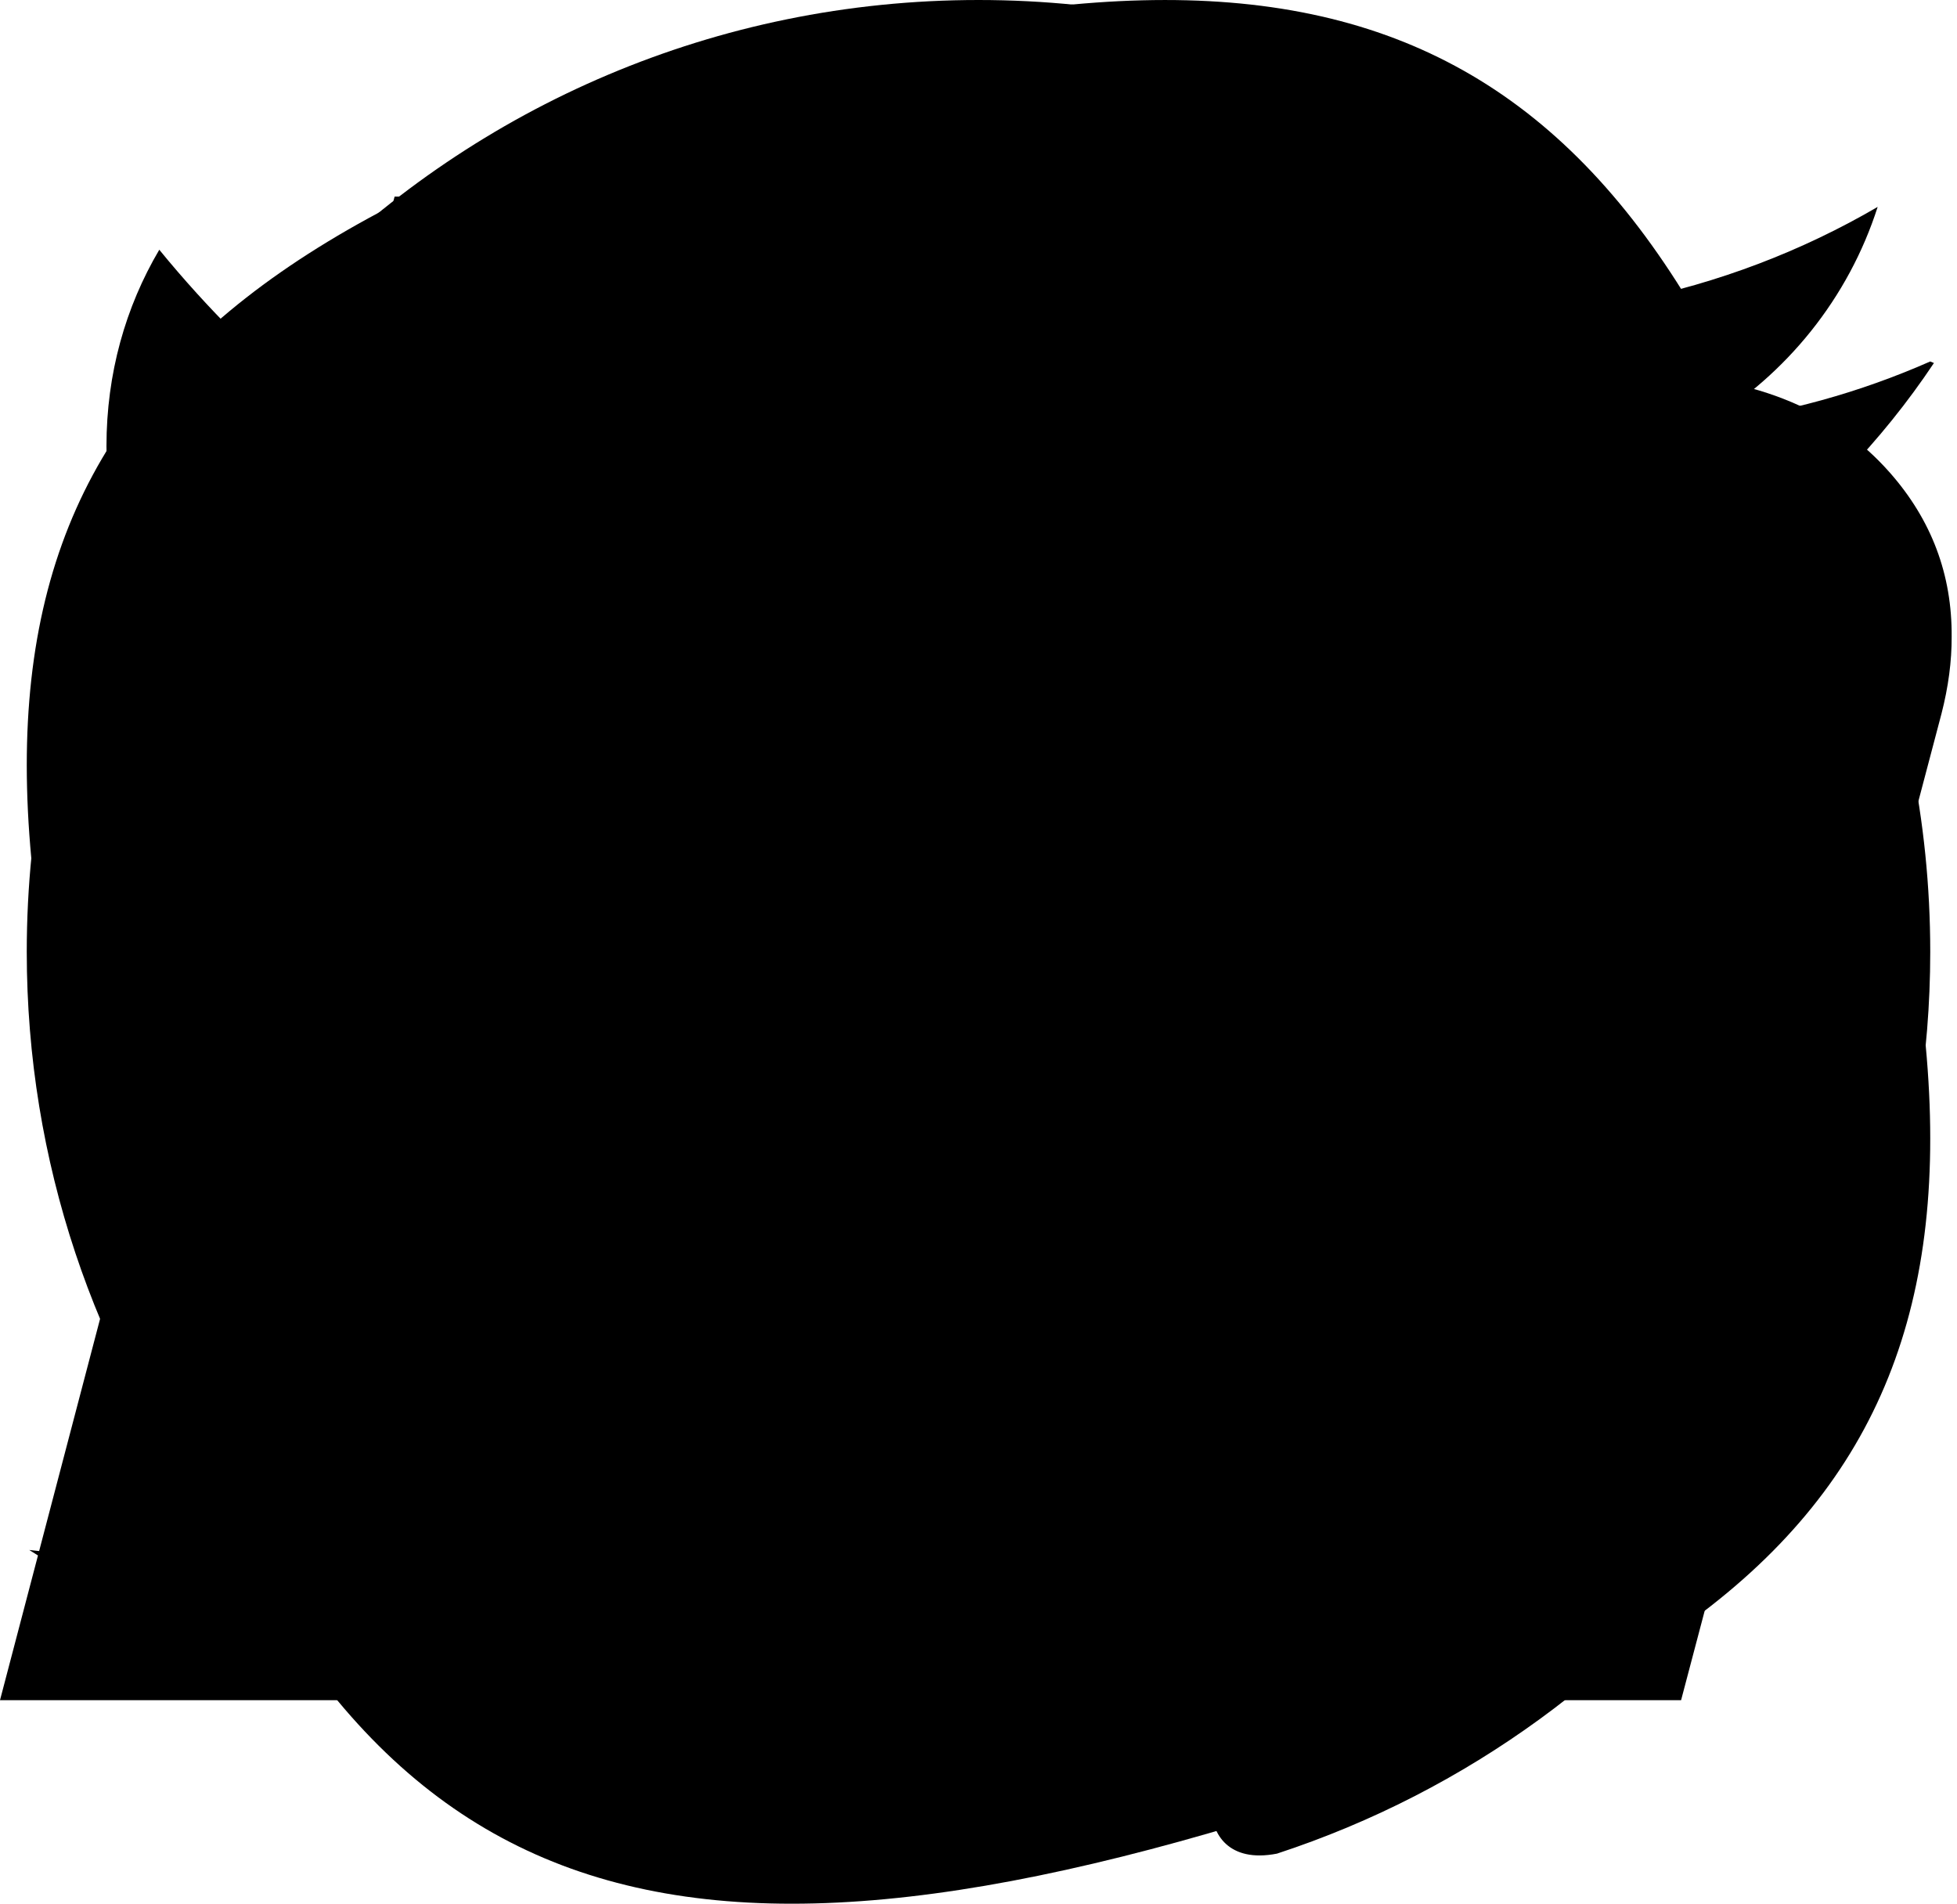
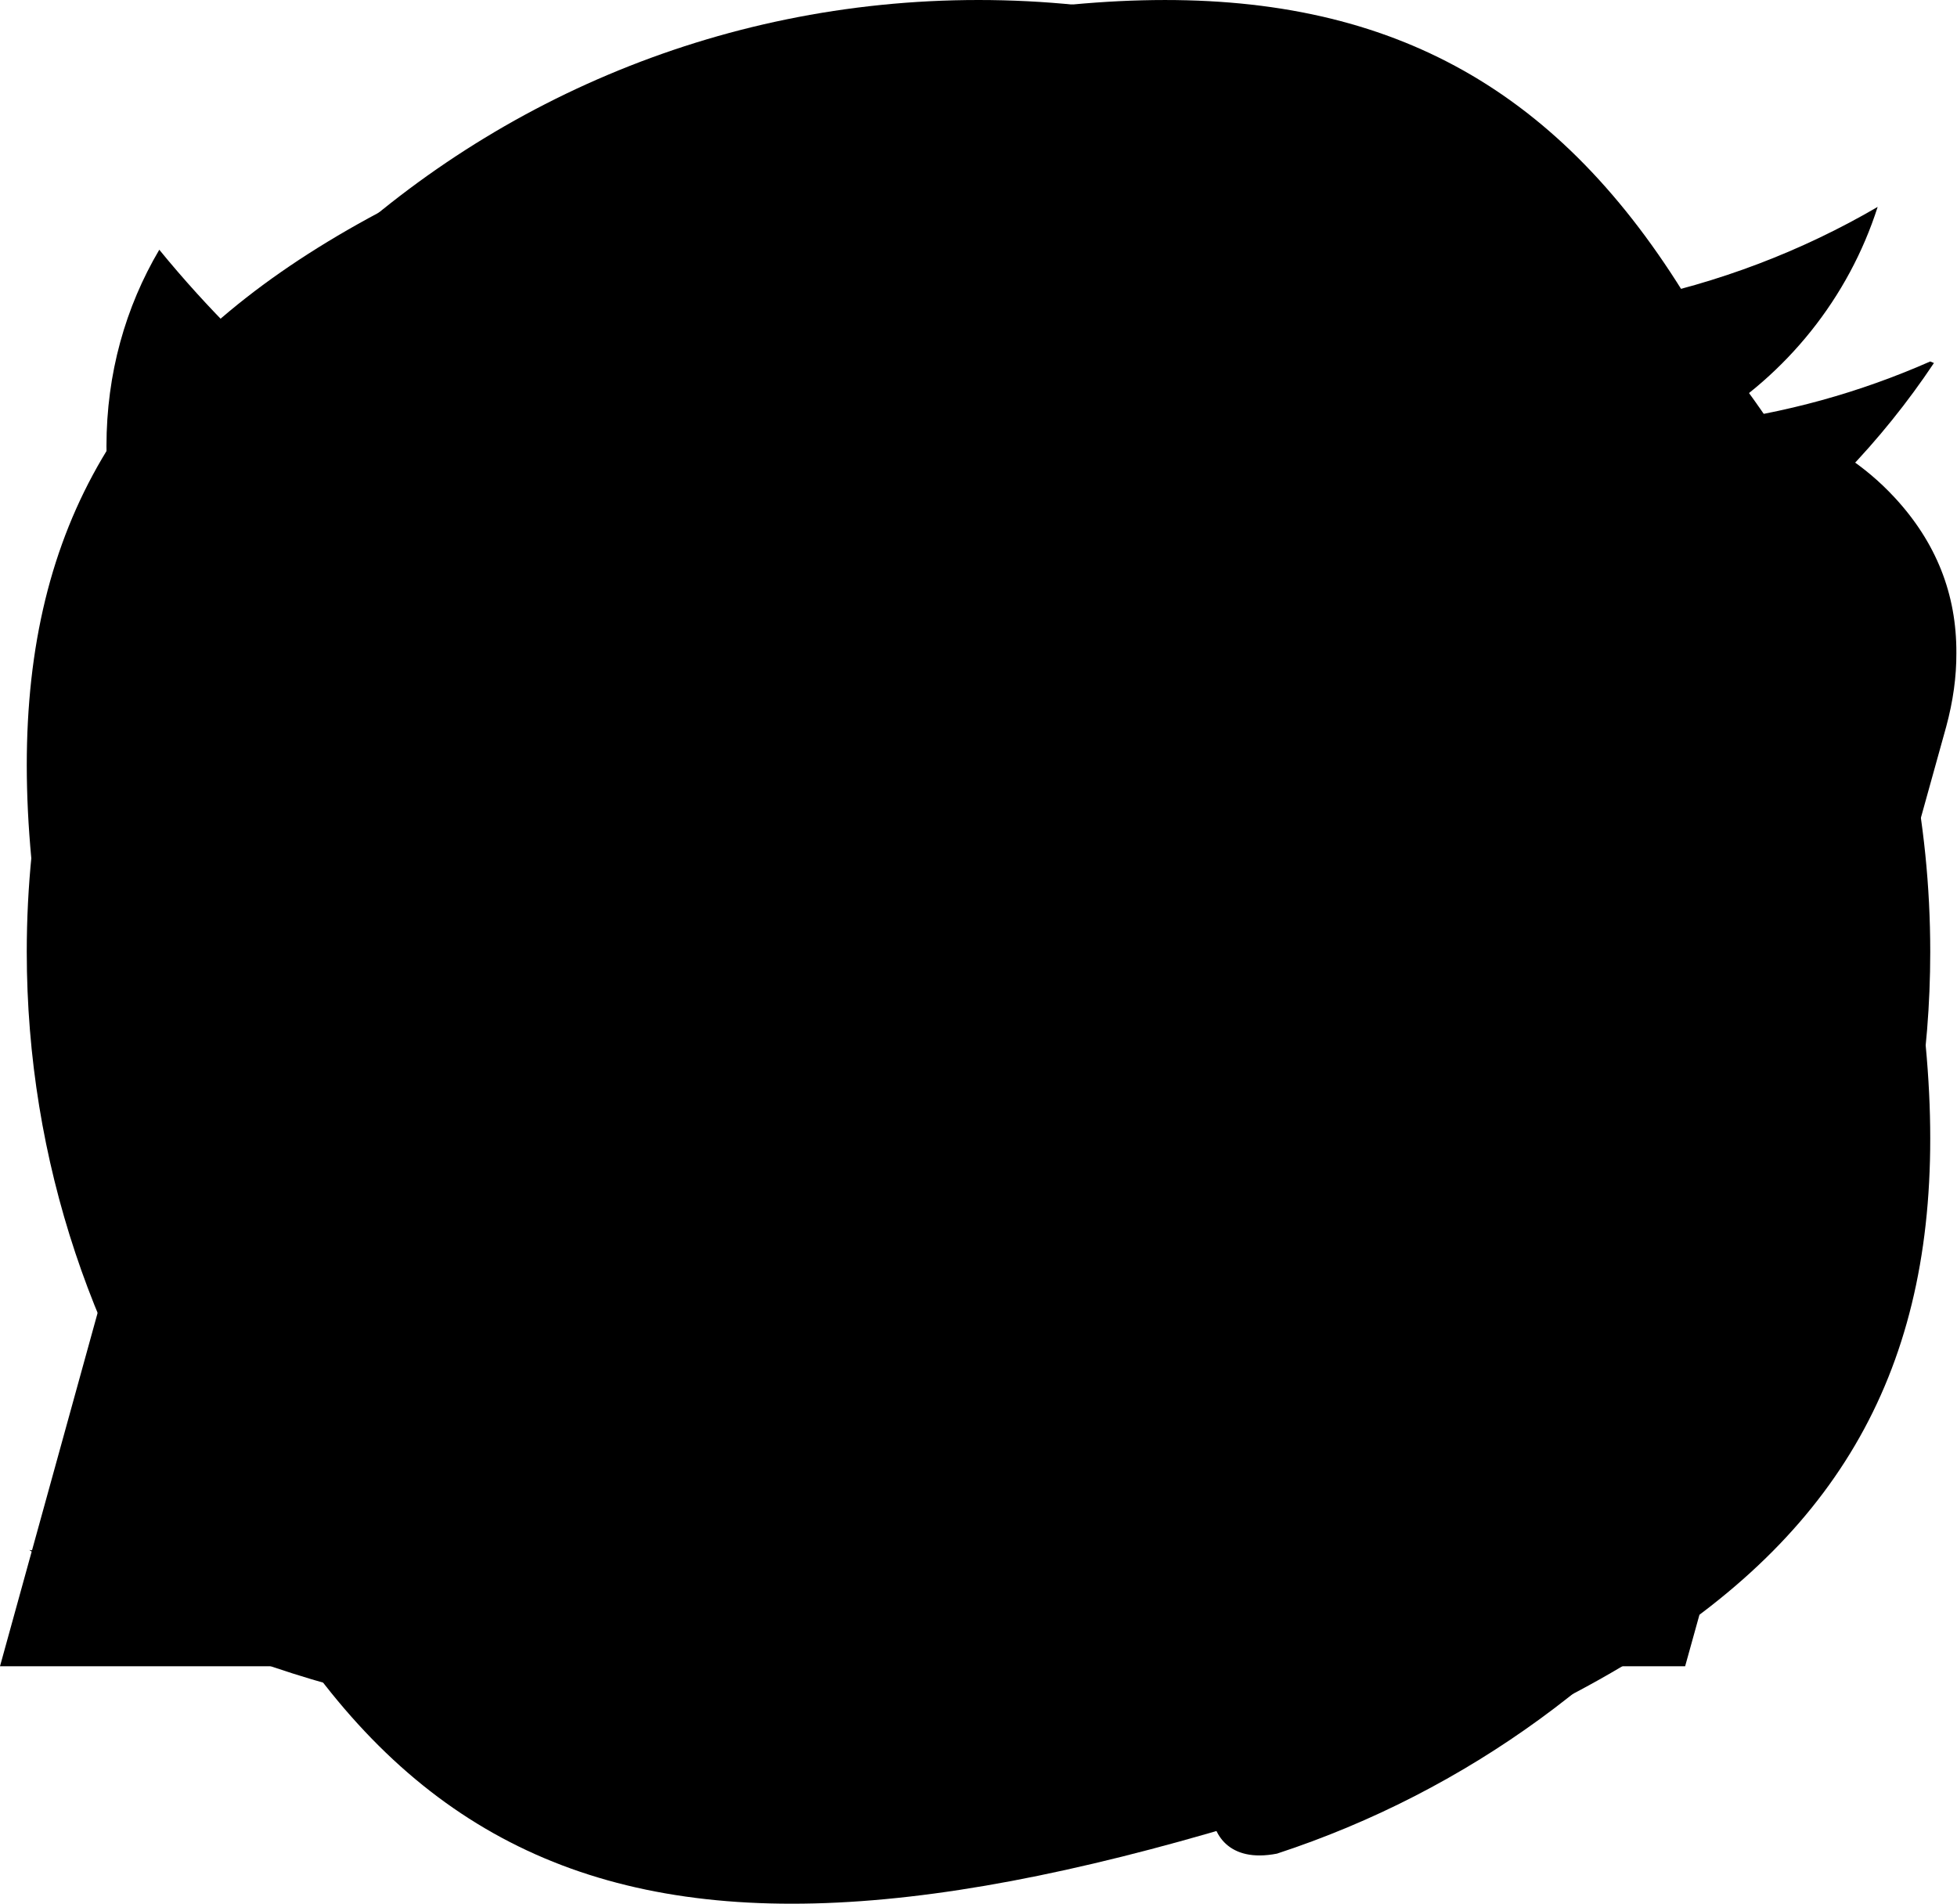
<svg xmlns="http://www.w3.org/2000/svg">
-   <svg id="hyperapp" viewBox="0 0 184 142">
-     <g transform="matrix(1,0,0,1,-679.472,-320.978)">
-       <path d="M833.435,337.673C843.823,337.673 851.737,340.765 857.178,346.948C861.08,351.382 863.011,356.516 862.97,362.349C862.979,364.66 862.661,367.07 862.016,369.579L837.531,462.327L794.109,462.327L815.256,381.821C815.998,379.101 815.503,376.875 813.772,375.143C812.041,373.412 809.691,372.547 806.723,372.546L746.622,372.546L734.307,419.114C733.983,421.579 734.569,423.617 736.064,425.228C737.672,426.959 739.959,427.824 742.928,427.825L793.012,427.825L783.737,462.327L679.472,462.327L716.572,320.978L760.349,320.978L755.897,337.673L833.435,337.673Z" />
+   <svg id="hyperapp" viewBox="0 0 281 206">
+     <g transform="matrix(1,0,0,1,-499.546,-297.218)">
+       <g transform="matrix(1,0,0,0.95,288.251,-15.5545)">
+         <path d="M446.989,354.791C462.891,354.791 475.007,359.524 483.337,368.989C489.296,375.761 492.251,383.599 492.203,392.502C492.223,396.06 491.737,399.77 490.743,403.633L453.259,545.618L386.787,545.618L419.16,422.375C420.296,418.211 419.538,414.803 416.888,412.153C414.238,409.502 410.641,408.177 406.097,408.177L314.091,408.177L295.237,479.469C294.743,483.241 295.641,486.36 297.929,488.824C300.39,491.474 303.892,492.799 308.436,492.8L385.107,492.8L370.909,545.618L211.295,545.618L268.088,329.234L335.105,329.234L328.29,354.791L446.989,354.791Z" />
+       </g>
    </g>
  </svg>
  <svg id="github" viewBox="0 0 16 16">
    <path d="M8 0C3.58 0 0 3.582 0 8c0 3.535 2.292 6.533 5.47 7.59.4.075.547-.172.547-.385 0-.19-.007-.693-.01-1.36-2.226.483-2.695-1.073-2.695-1.073-.364-.924-.89-1.17-.89-1.17-.725-.496.056-.486.056-.486.803.056 1.225.824 1.225.824.714 1.223 1.873.87 2.33.665.072-.517.278-.87.507-1.07-1.777-.2-3.644-.888-3.644-3.953 0-.873.31-1.587.823-2.147-.09-.202-.36-1.015.07-2.117 0 0 .67-.215 2.2.82.64-.178 1.32-.266 2-.27.68.004 1.36.092 2 .27 1.52-1.035 2.19-.82 2.19-.82.43 1.102.16 1.915.08 2.117.51.56.82 1.274.82 2.147 0 3.073-1.87 3.75-3.65 3.947.28.24.54.73.54 1.48 0 1.07-.01 1.93-.01 2.19 0 .21.14.46.55.38C13.71 14.53 16 11.53 16 8c0-4.418-3.582-8-8-8" />
  </svg>
  <svg id="slack" viewBox="0 0 16 16">
    <path d="M6.586 7.33l.69 2.057 2.137-.716-.69-2.05-2.137.72z" />
    <path d="M12.55 9.37l-1.037.347.36 1.073c.145.434-.09.904-.524 1.05-.1.03-.19.045-.29.042-.34-.01-.65-.226-.77-.566l-.36-1.072-2.14.716.36 1.072c.14.435-.09.905-.53 1.05-.1.032-.19.045-.29.043-.34-.01-.65-.226-.77-.566l-.36-1.08-1.04.35c-.1.03-.19.04-.29.04-.34-.01-.65-.23-.77-.57-.15-.44.09-.91.52-1.05l1.04-.35L5 7.84l-1.034.35c-.094.032-.19.045-.285.043-.33-.01-.65-.225-.76-.565-.14-.433.09-.903.53-1.05l1.04-.346-.36-1.07c-.14-.436.09-.906.53-1.05.44-.147.91.09 1.05.522l.36 1.072L8.2 5.03l-.36-1.07c-.14-.43.09-.9.526-1.05.435-.14.906.09 1.05.528l.36 1.08 1.037-.34c.434-.146.904.09 1.05.52.145.436-.09.906-.523 1.05l-1.038.35.69 2.057 1.034-.344c.435-.14.905.09 1.05.53.146.44-.09.91-.52 1.05zm2.78-3.57C13.68.304 11.298-.98 5.8.67.304 2.32-.98 4.7.67 10.2c1.65 5.497 4.03 6.78 9.53 5.13 5.497-1.65 6.78-4.03 5.13-9.53z" />
  </svg>
  <svg id="twitter" viewBox="0 0 16 16">
    <path d="M16 3.038c-.59.26-1.22.437-1.885.517.677-.407 1.198-1.05 1.443-1.816-.634.37-1.337.64-2.085.79-.598-.64-1.45-1.04-2.396-1.04-1.812 0-3.282 1.47-3.282 3.28 0 .26.03.51.085.75-2.728-.13-5.147-1.44-6.766-3.42C.83 2.58.67 3.14.67 3.75c0 1.14.58 2.143 1.46 2.732-.538-.017-1.045-.165-1.487-.41v.04c0 1.59 1.13 2.918 2.633 3.22-.276.074-.566.114-.865.114-.21 0-.41-.02-.61-.058.42 1.304 1.63 2.253 3.07 2.28-1.12.88-2.54 1.404-4.07 1.404-.26 0-.52-.015-.78-.045 1.46.93 3.18 1.474 5.04 1.474 6.04 0 9.34-5 9.34-9.33 0-.14 0-.28-.01-.42.64-.46 1.2-1.04 1.64-1.7z" fill-rule="nonzero" />
  </svg>
</svg>
